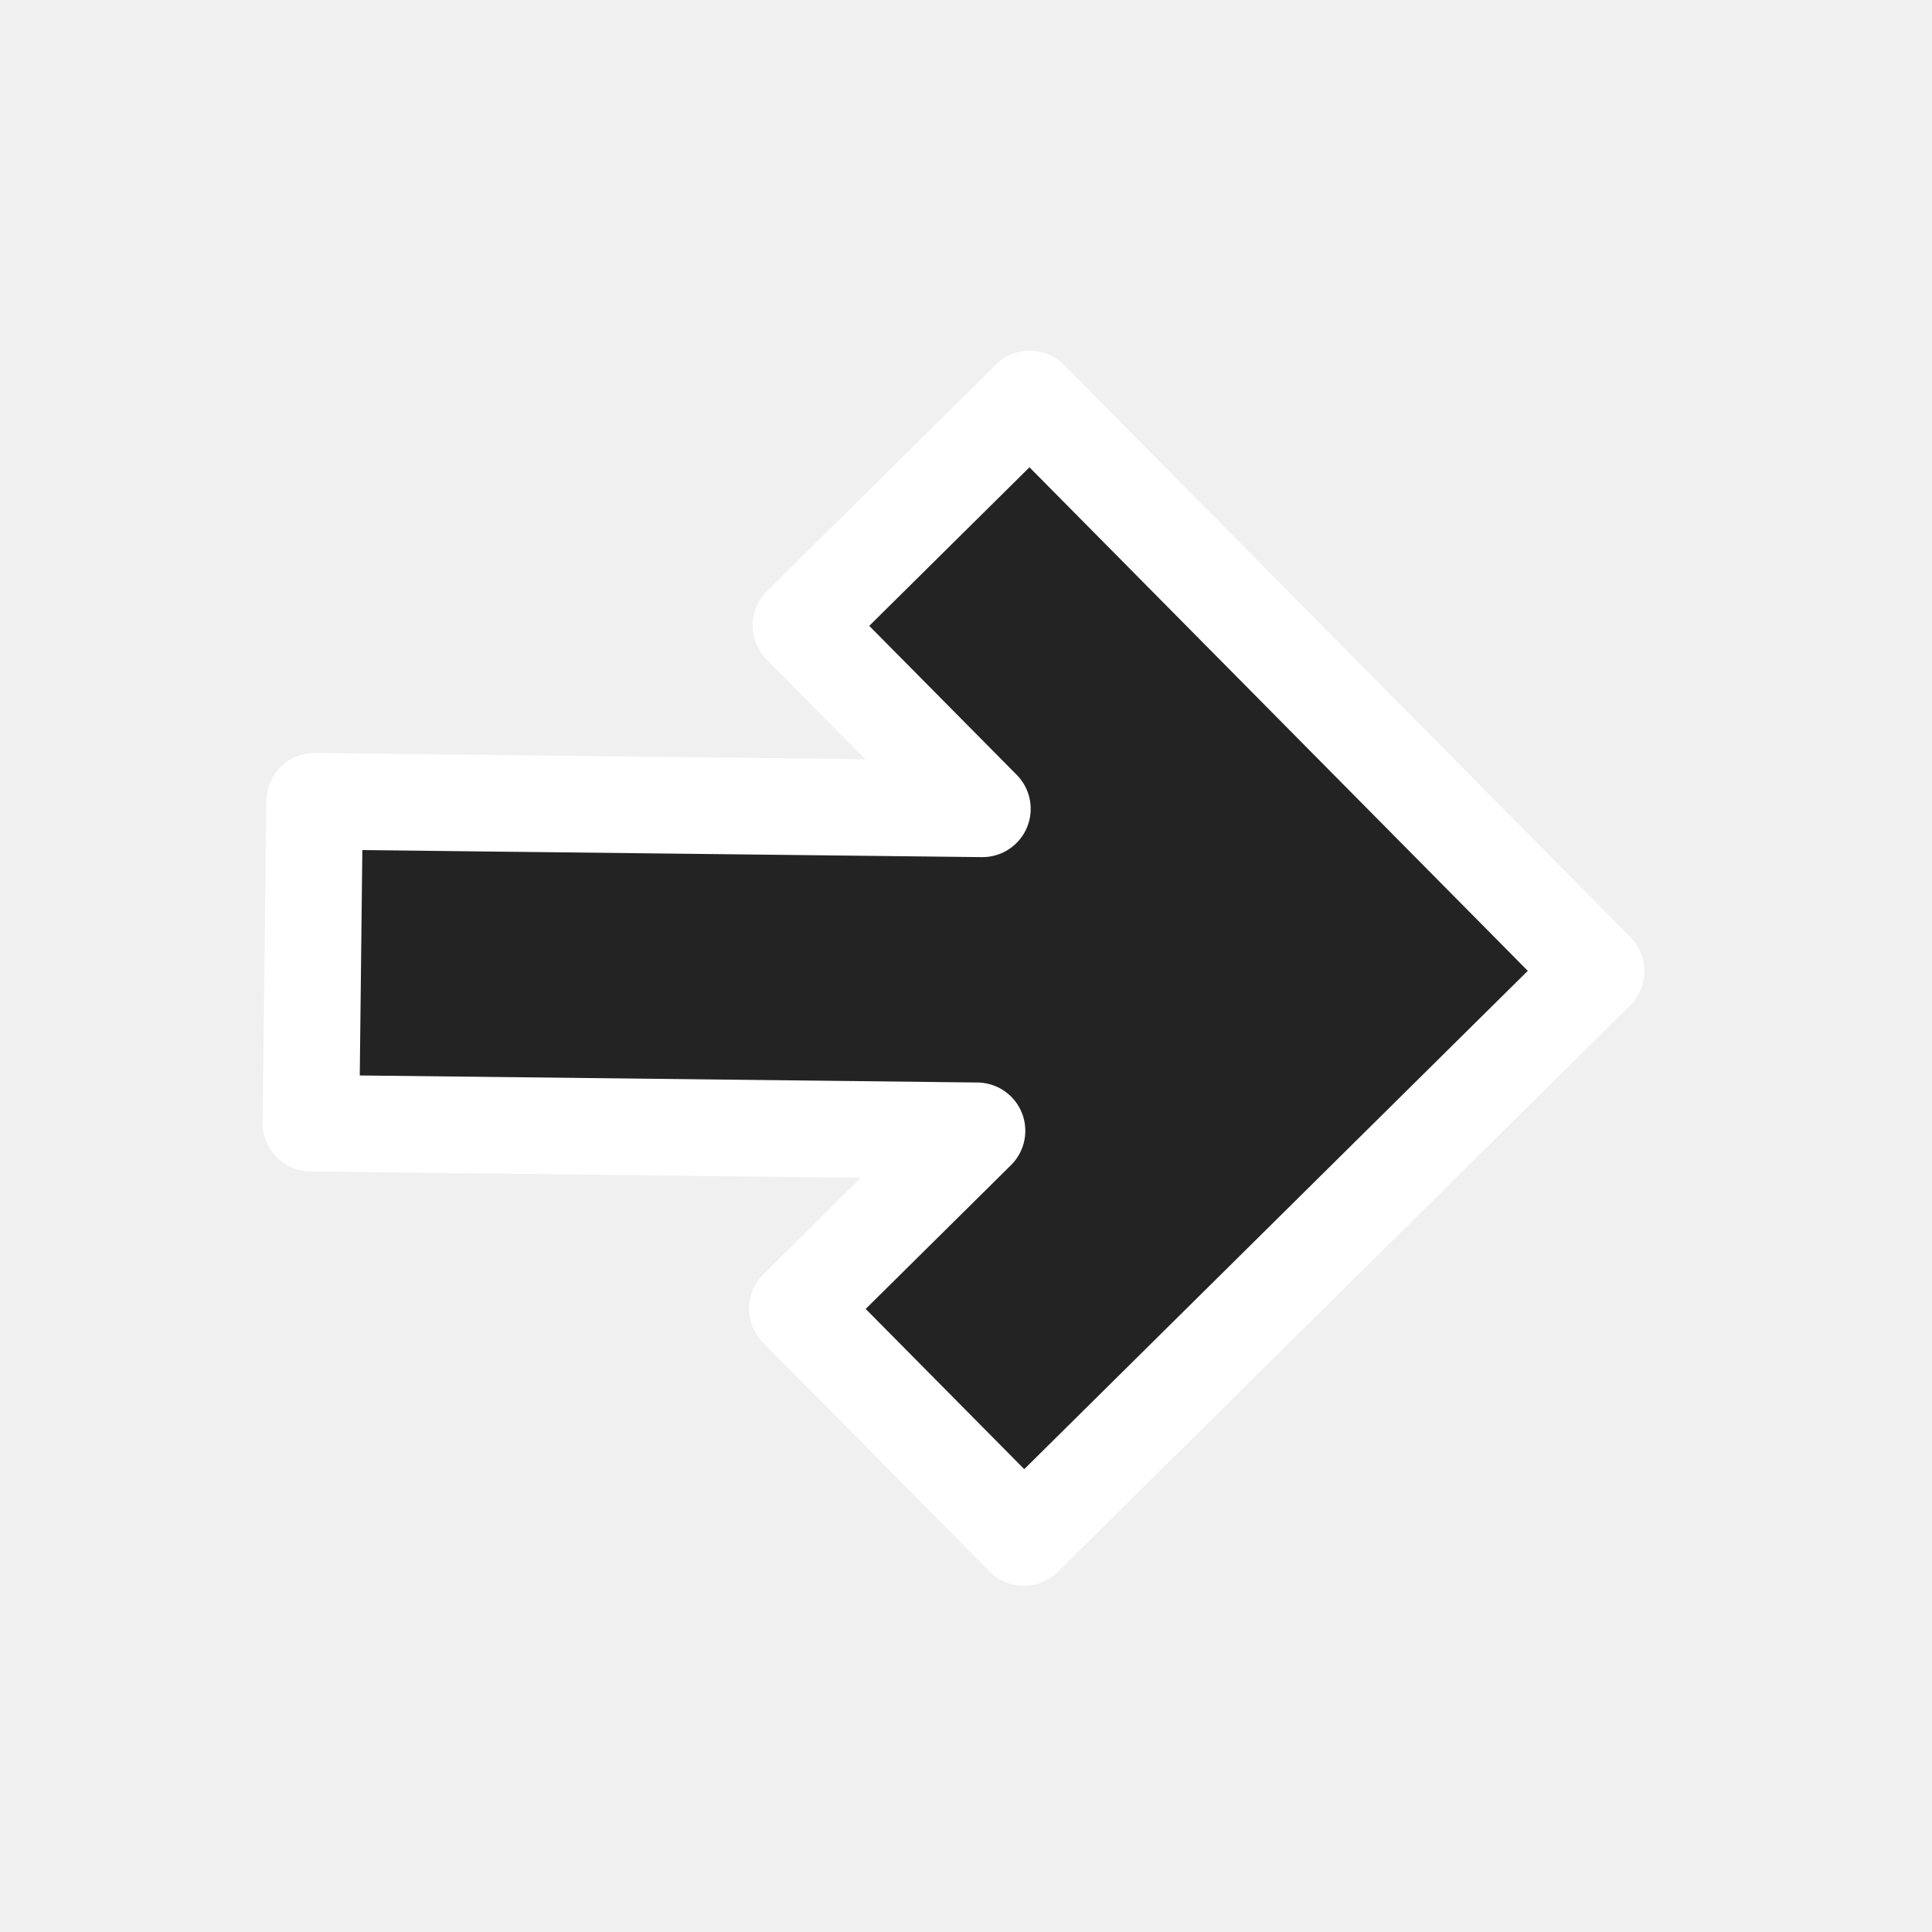
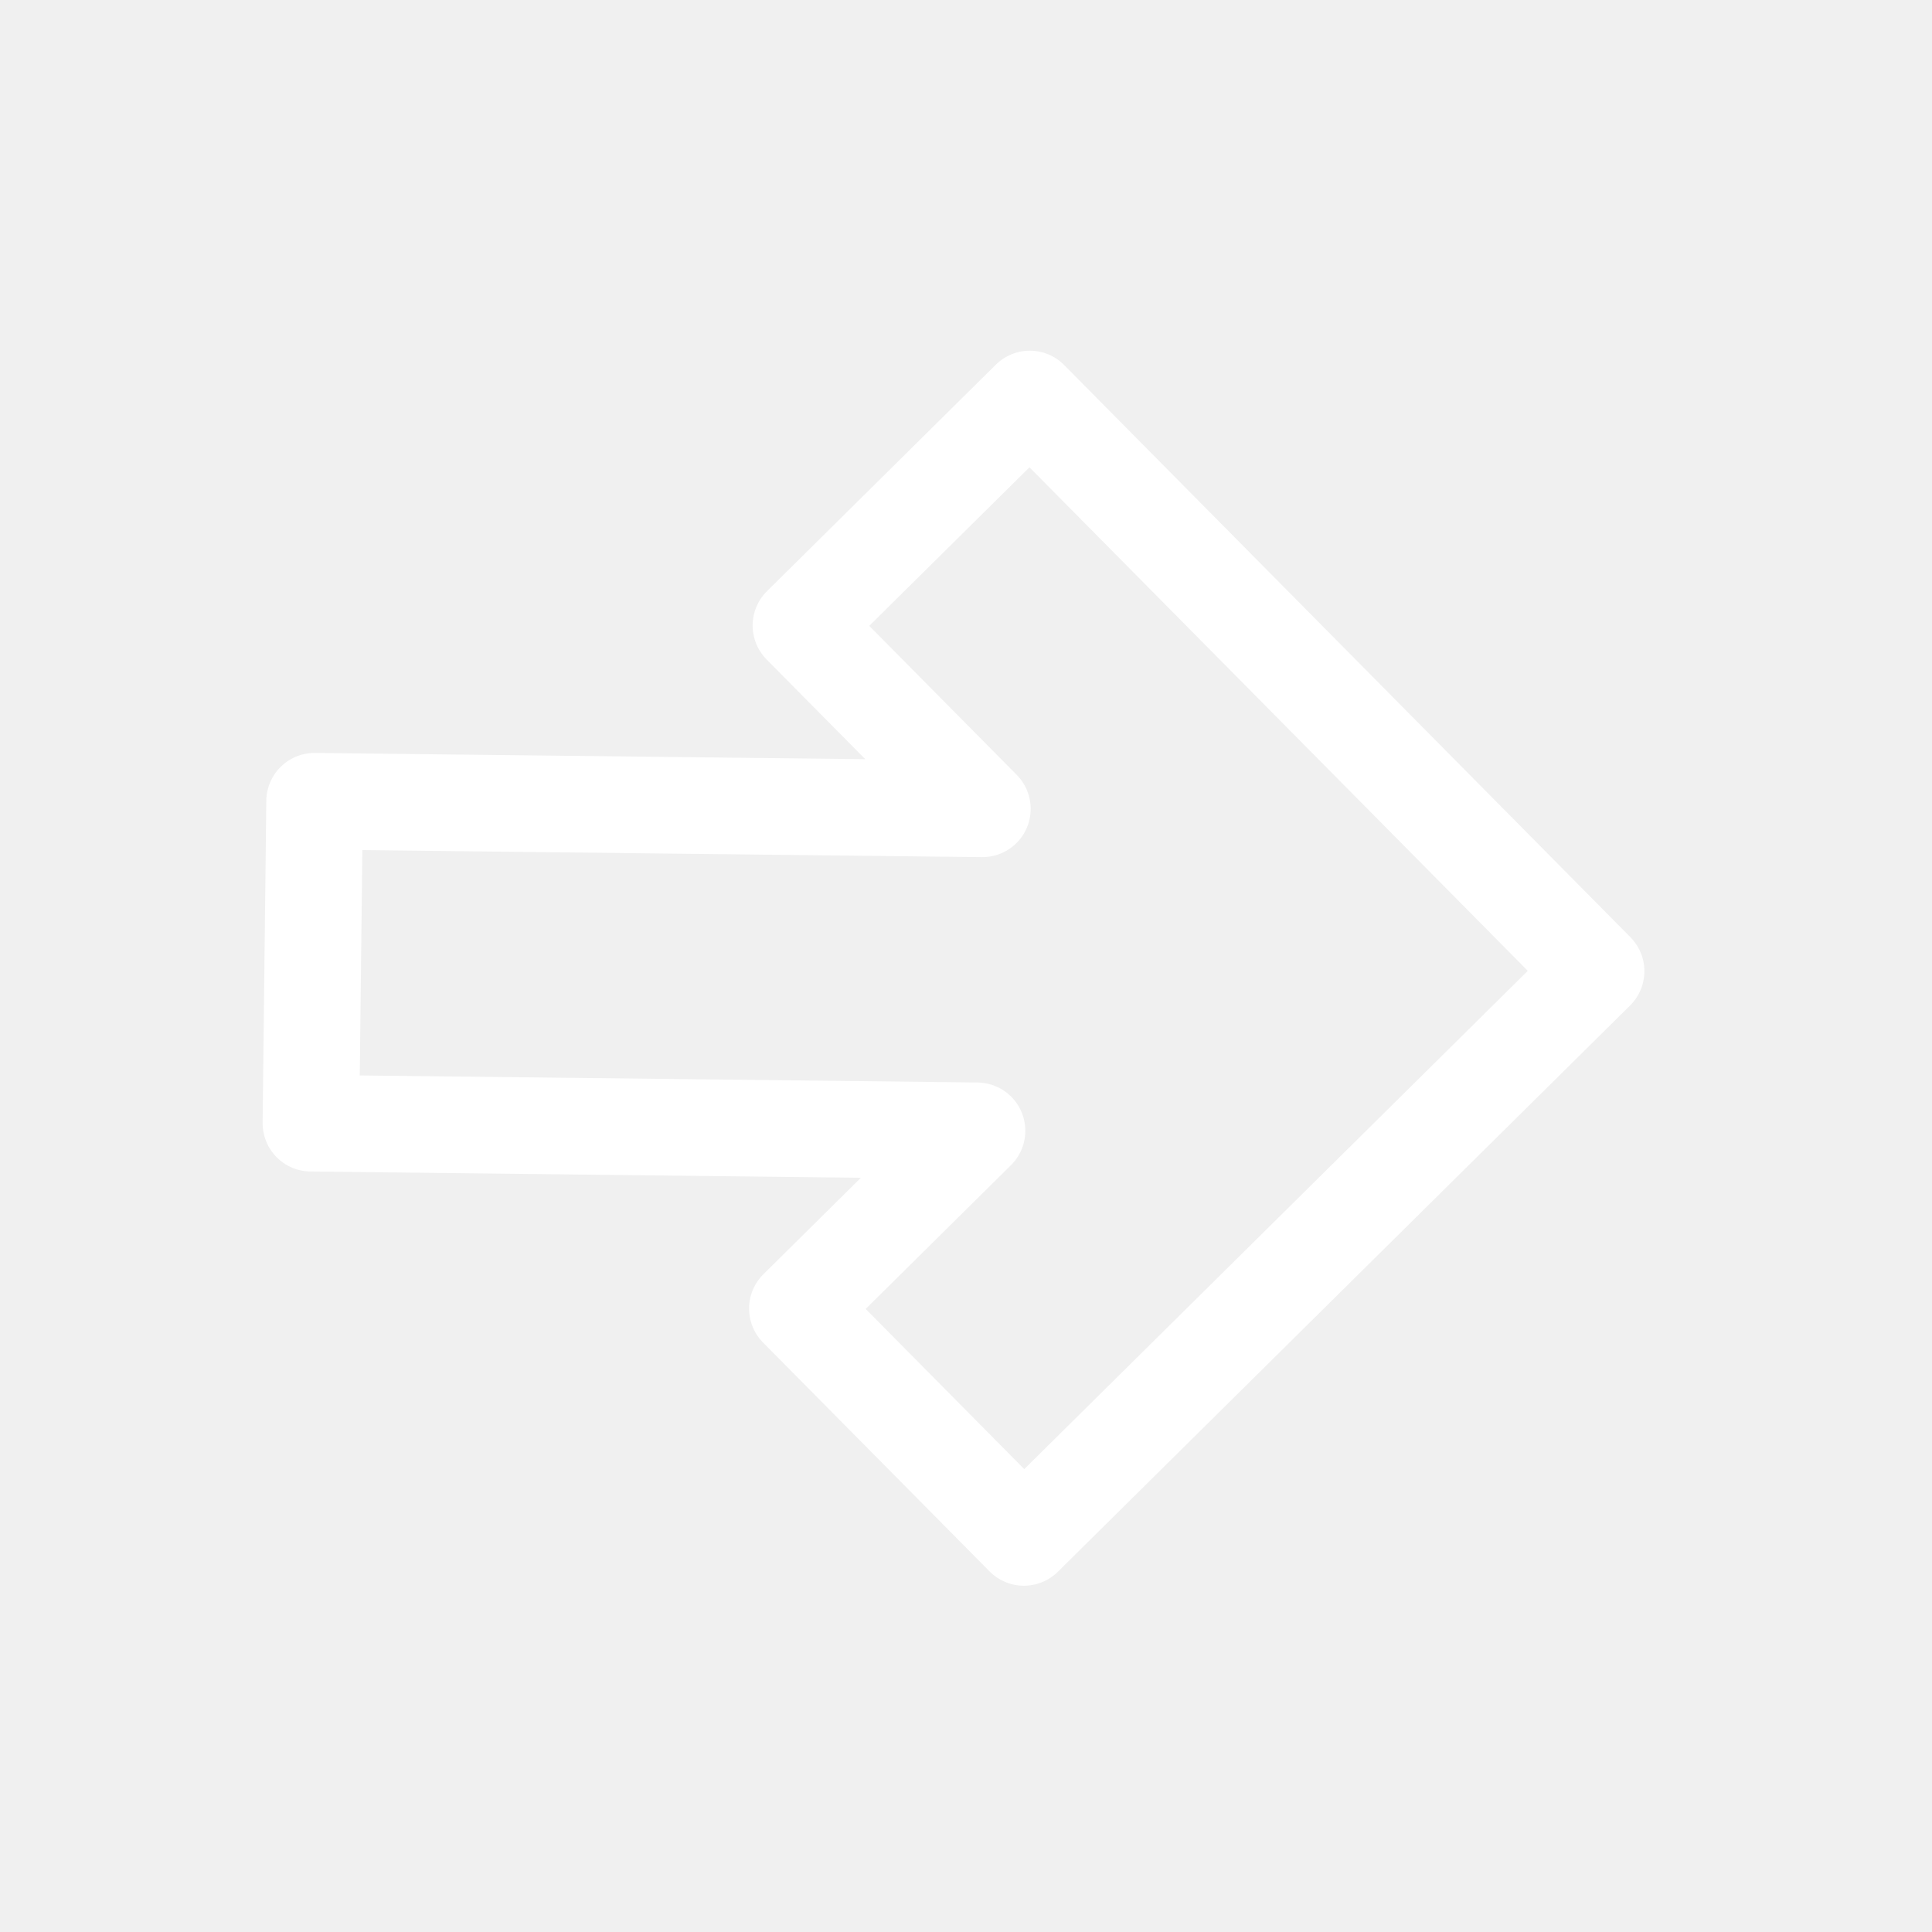
- <svg xmlns="http://www.w3.org/2000/svg" width="60px" height="60px" viewBox="0 0 60 60" version="1.1">
-   <g id="Page-1" stroke="none" stroke-width="1" fill="none" fill-rule="evenodd" stroke-linejoin="round">
-     <g id="load" transform="translate(29, 30) rotate(90) translate(-29, -30) translate(10, 9)" fill="#232323" stroke="#FFFFFF" stroke-width="3">
-       <polygon id="path7561-4-3" points="36.747 18.202 19.161 0.432 1.391 18.018 8.426 25.126 14.119 19.491 13.883 40.23 23.882 40.344 24.118 19.658 29.639 25.237" />
+ <svg xmlns="http://www.w3.org/2000/svg" version="1.1" id="Layer_1" x="0px" y="0px" width="60px" height="60px" viewBox="0 0 60 60" enable-background="new 0 0 60 60" xml:space="preserve">
+   <g id="Page-1">
+     <g id="load" transform="translate(29, 30) rotate(90) translate(-29, -30) translate(10, 9)">
+       <polygon id="path7561-4-3" fill="none" stroke="#FFFFFF" stroke-width="3" stroke-linejoin="round" points="36.746,18.202     19.161,0.432 1.391,18.018 8.426,25.126 14.119,19.491 13.883,40.23 23.882,40.344 24.118,19.658 29.639,25.237   " />
    </g>
  </g>
</svg>
